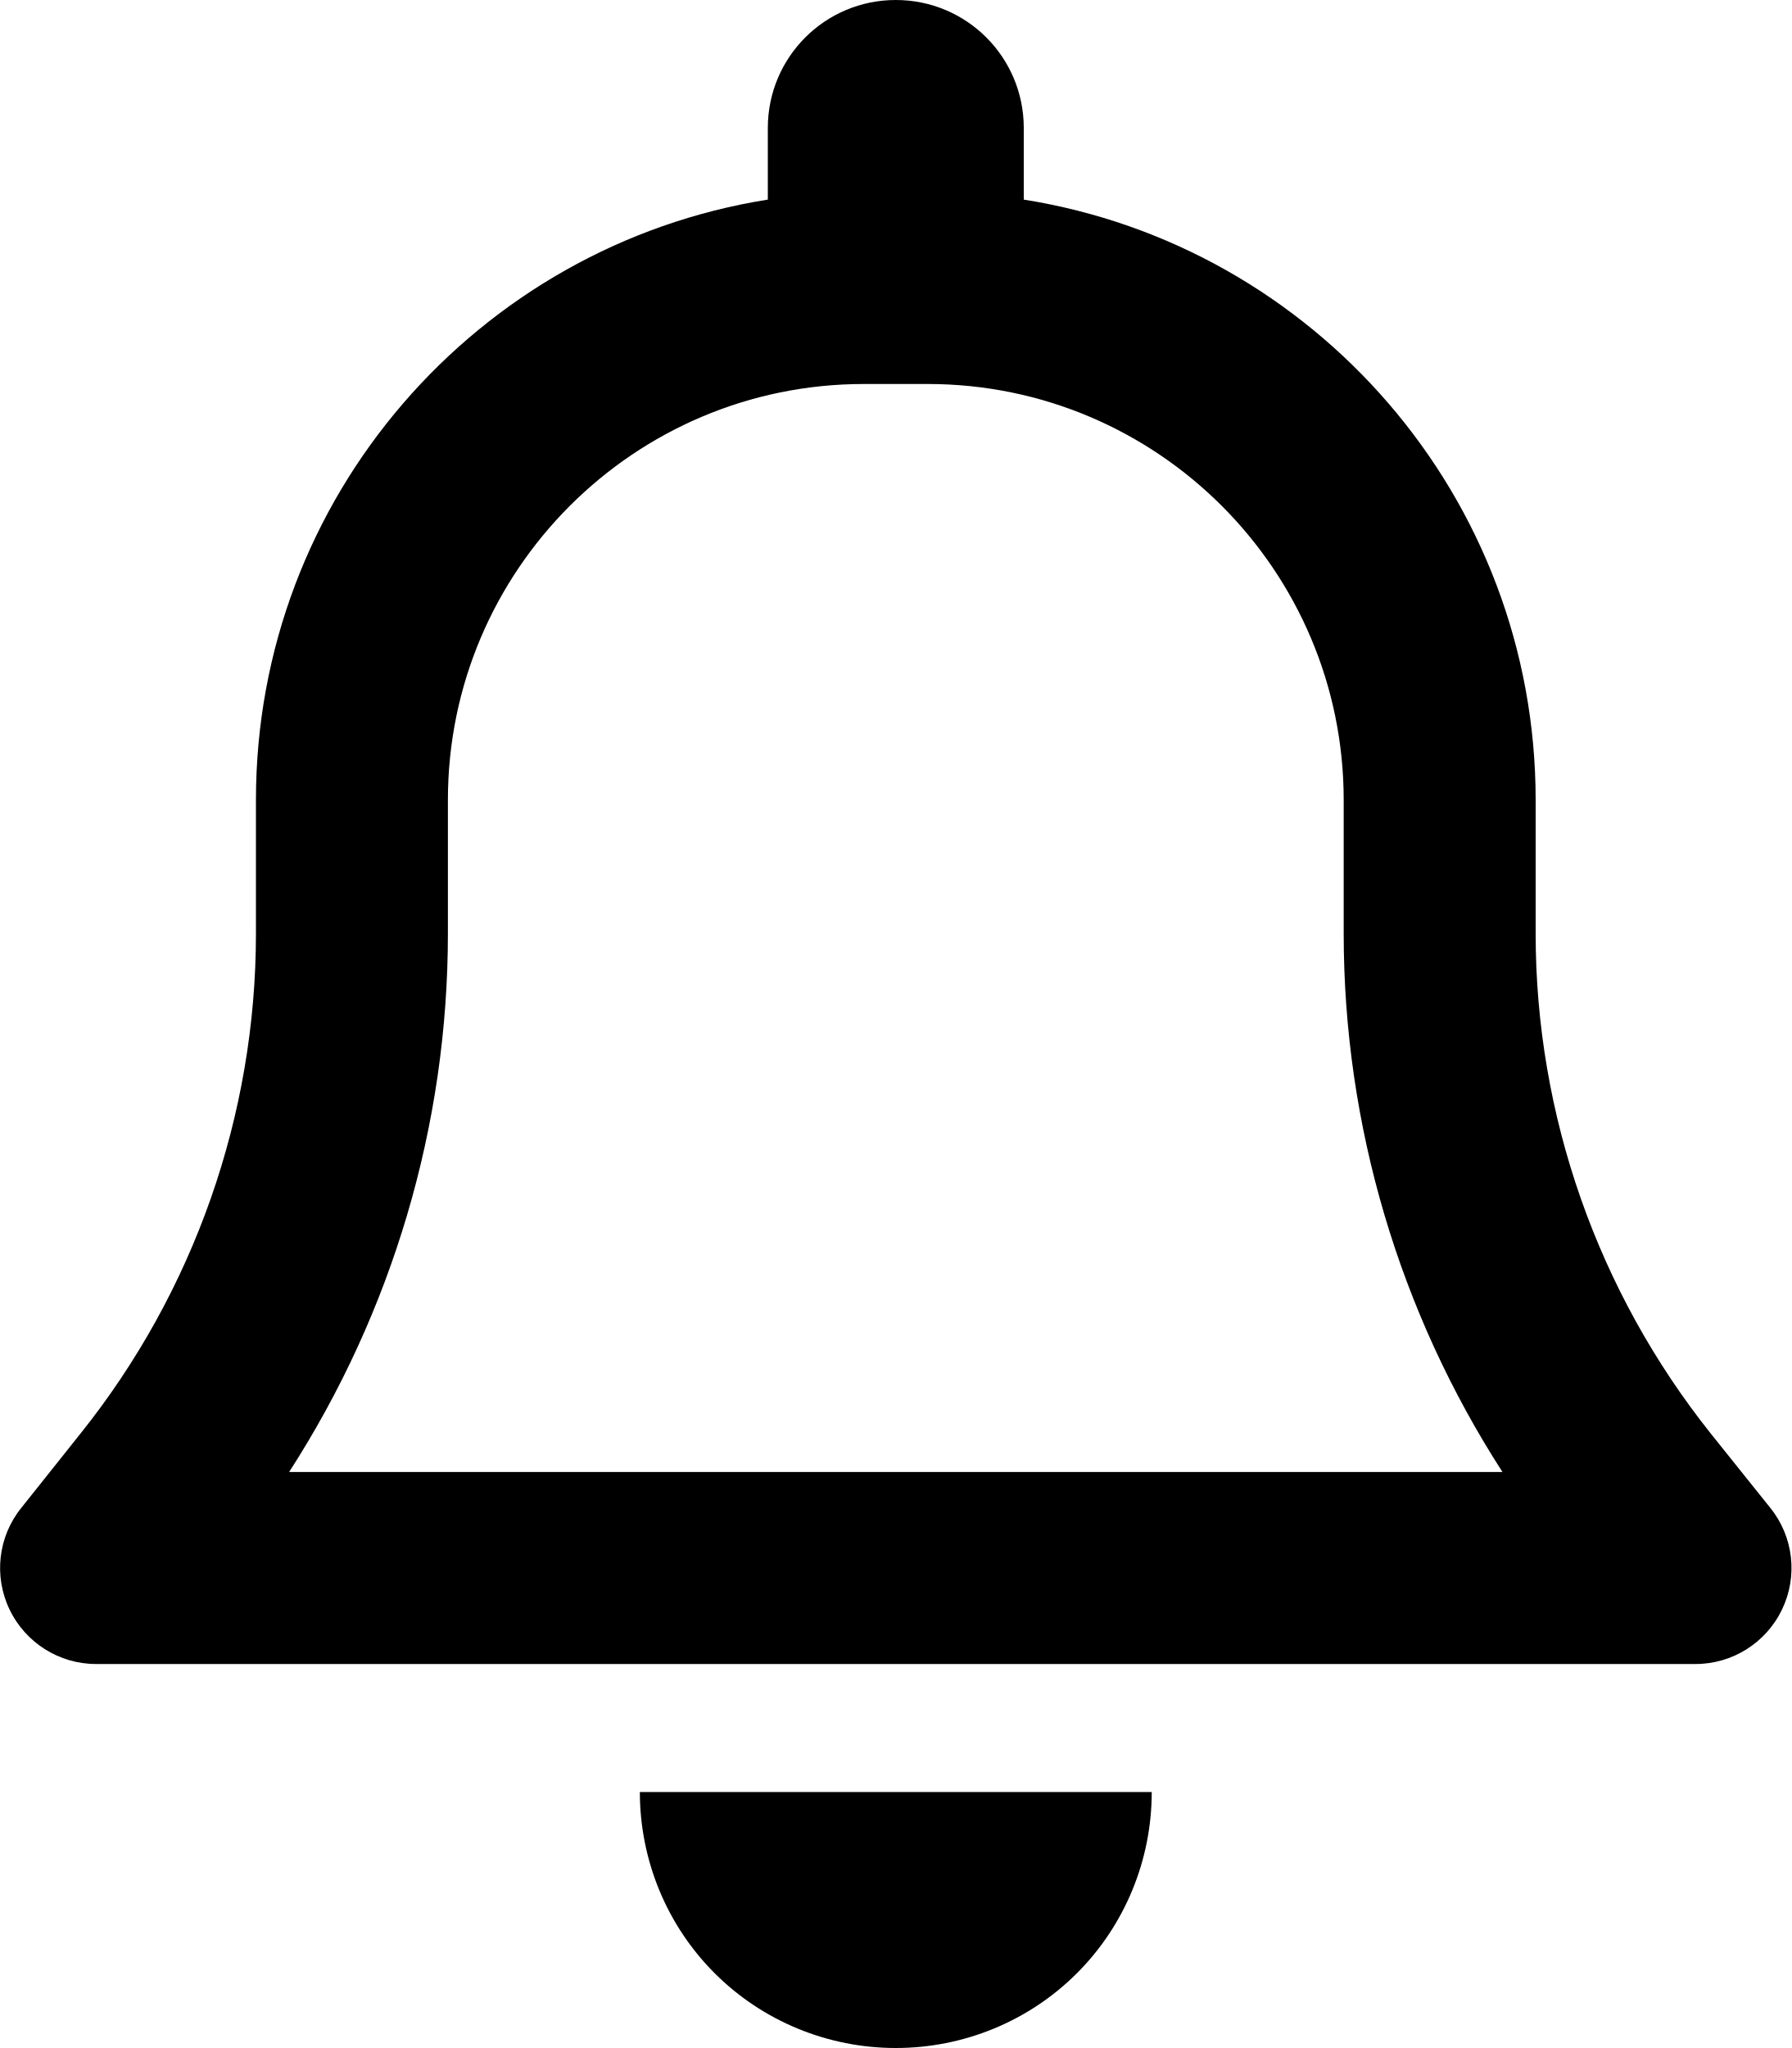
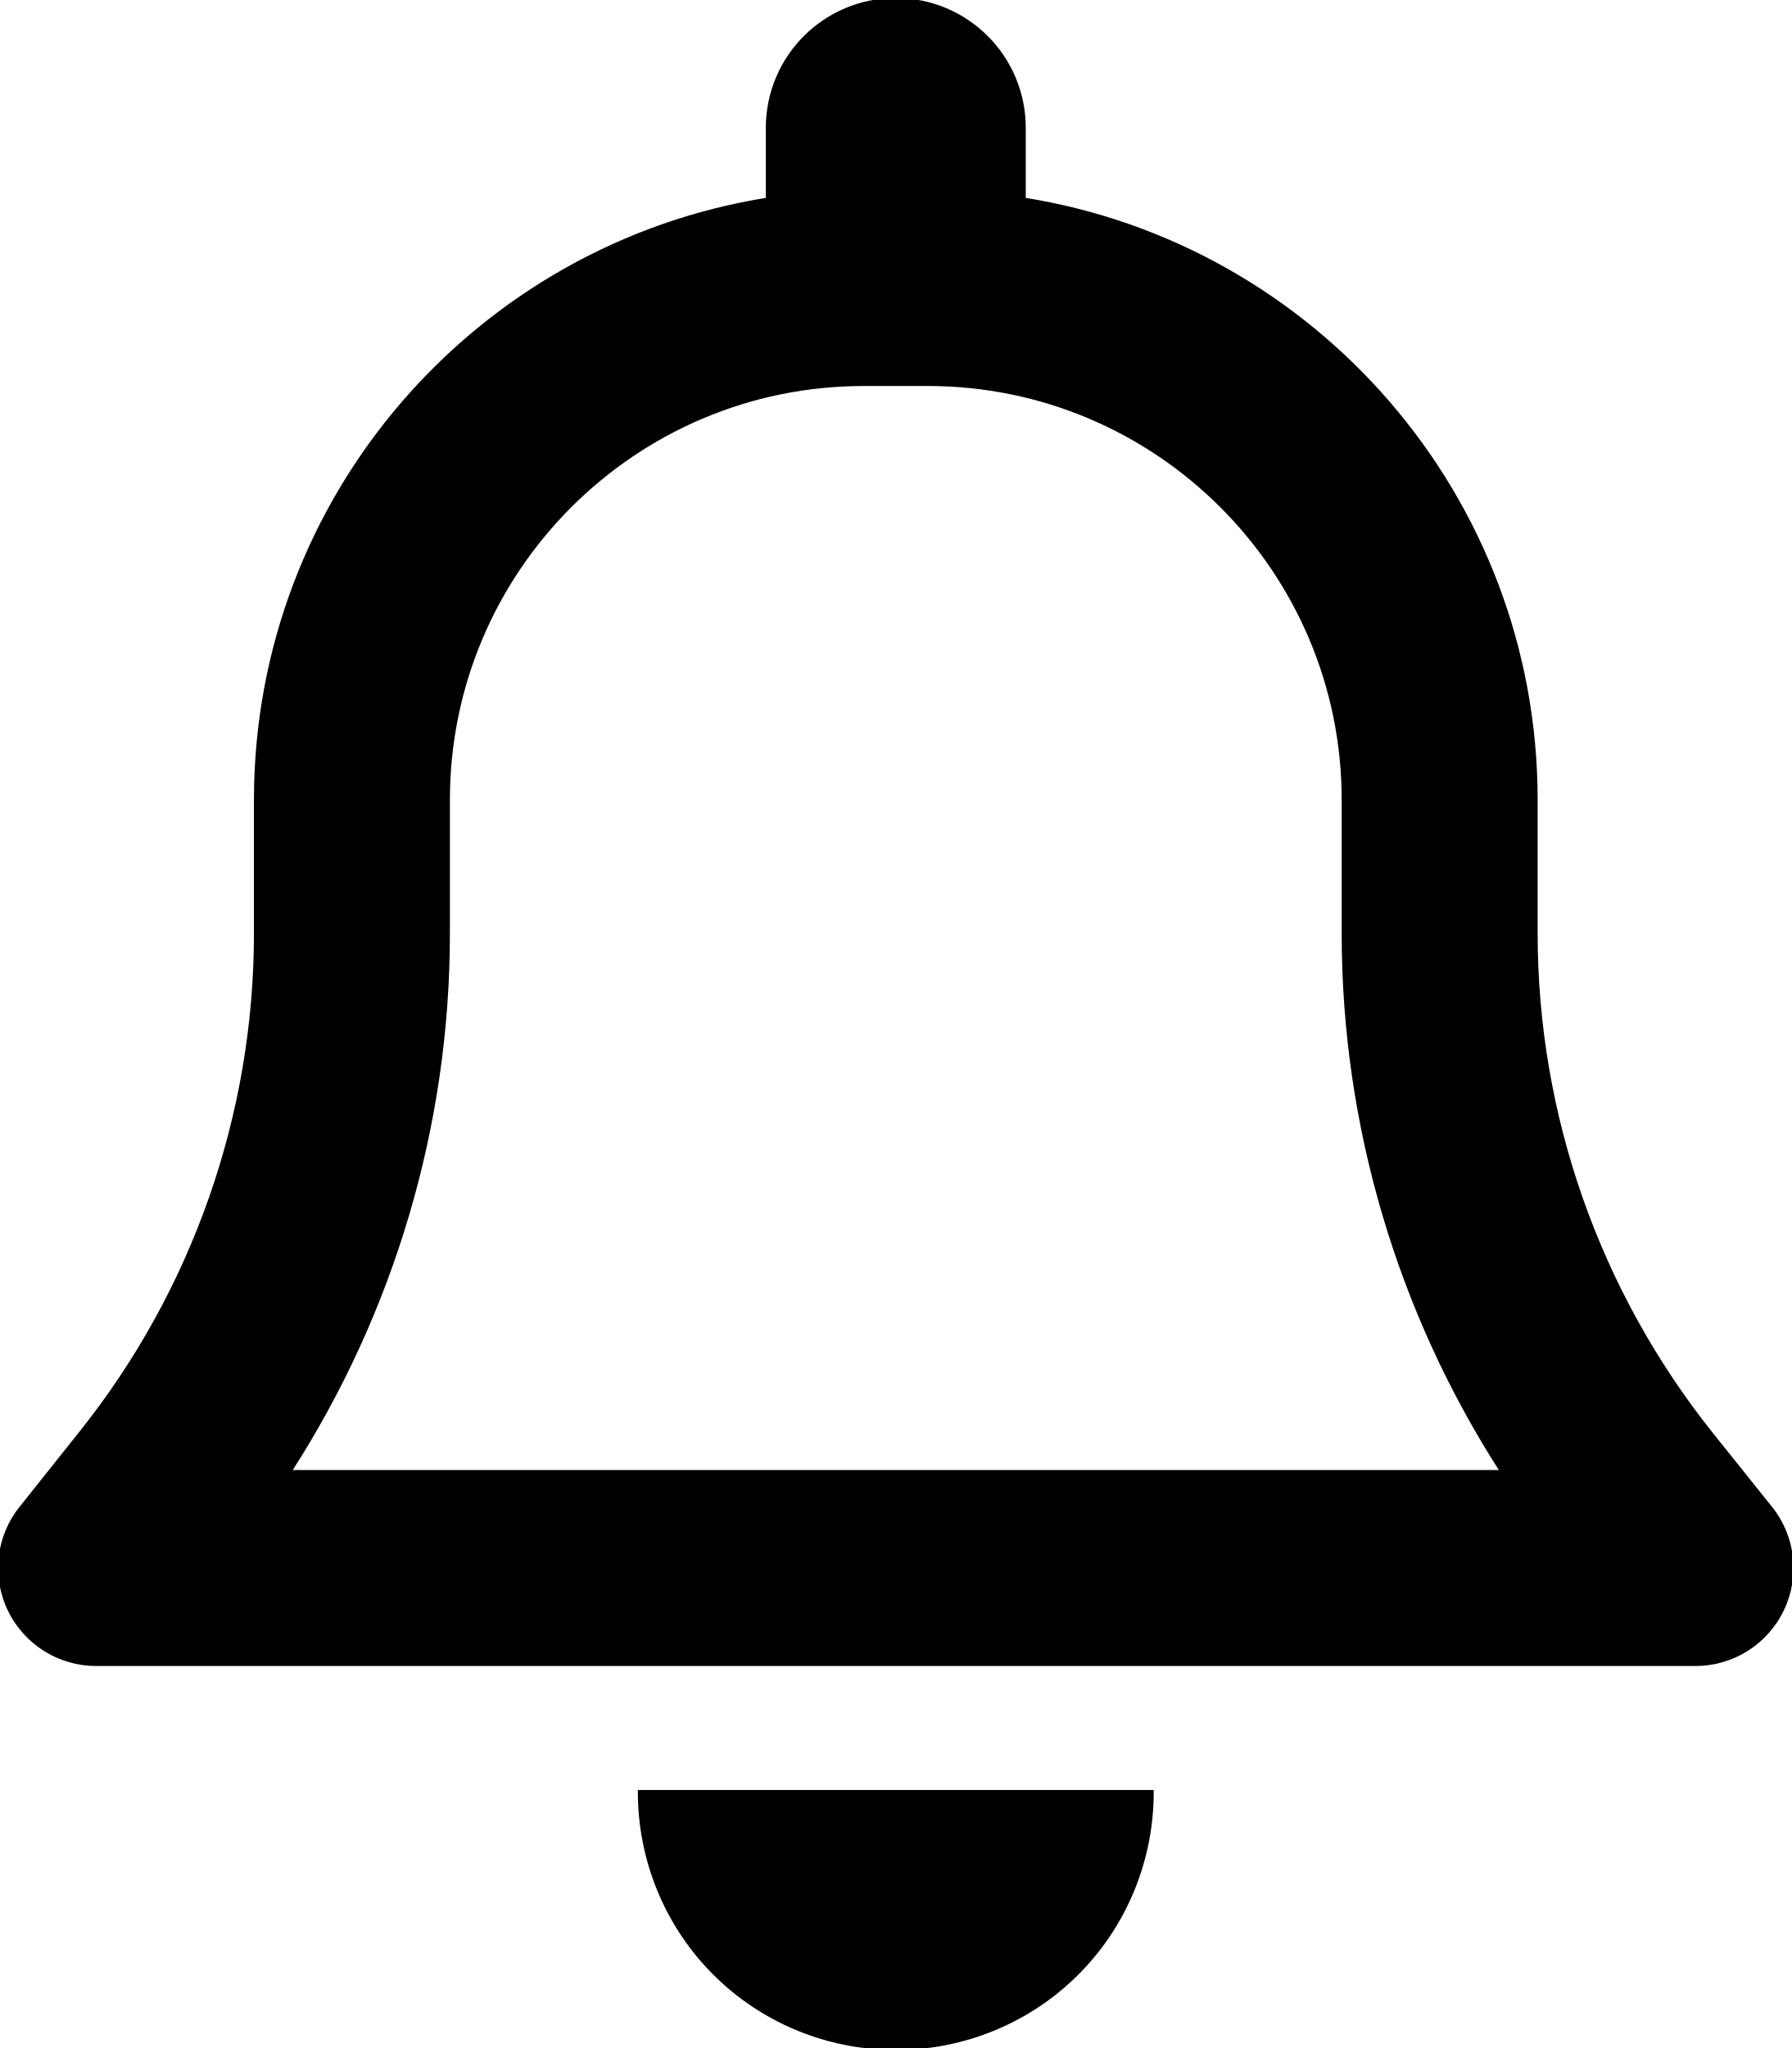
- <svg xmlns="http://www.w3.org/2000/svg" viewBox="0 0 448 512">
+ <svg xmlns="http://www.w3.org/2000/svg" viewBox="0 0 448 512" stroke="#000000">
  <path d="M224 0c-17.7 0-32 14.3-32 32V49.9C119.5 61.4 64 124.2 64 200v33.4c0 45.4-15.5 89.5-43.8 124.9L5.3 377c-5.8 7.2-6.9 17.1-2.9 25.4S14.8 416 24 416H424c9.2 0 17.6-5.3 21.6-13.6s2.9-18.2-2.9-25.4l-14.9-18.6C399.5 322.9 384 278.8 384 233.4V200c0-75.8-55.5-138.6-128-150.1V32c0-17.7-14.3-32-32-32zm0 96h8c57.4 0 104 46.6 104 104v33.4c0 47.9 13.9 94.6 39.7 134.6H72.3C98.1 328 112 281.3 112 233.4V200c0-57.4 46.6-104 104-104h8zm64 352H224 160c0 17 6.7 33.3 18.7 45.3s28.3 18.7 45.3 18.7s33.3-6.7 45.3-18.7s18.7-28.3 18.7-45.3z" />
</svg>
